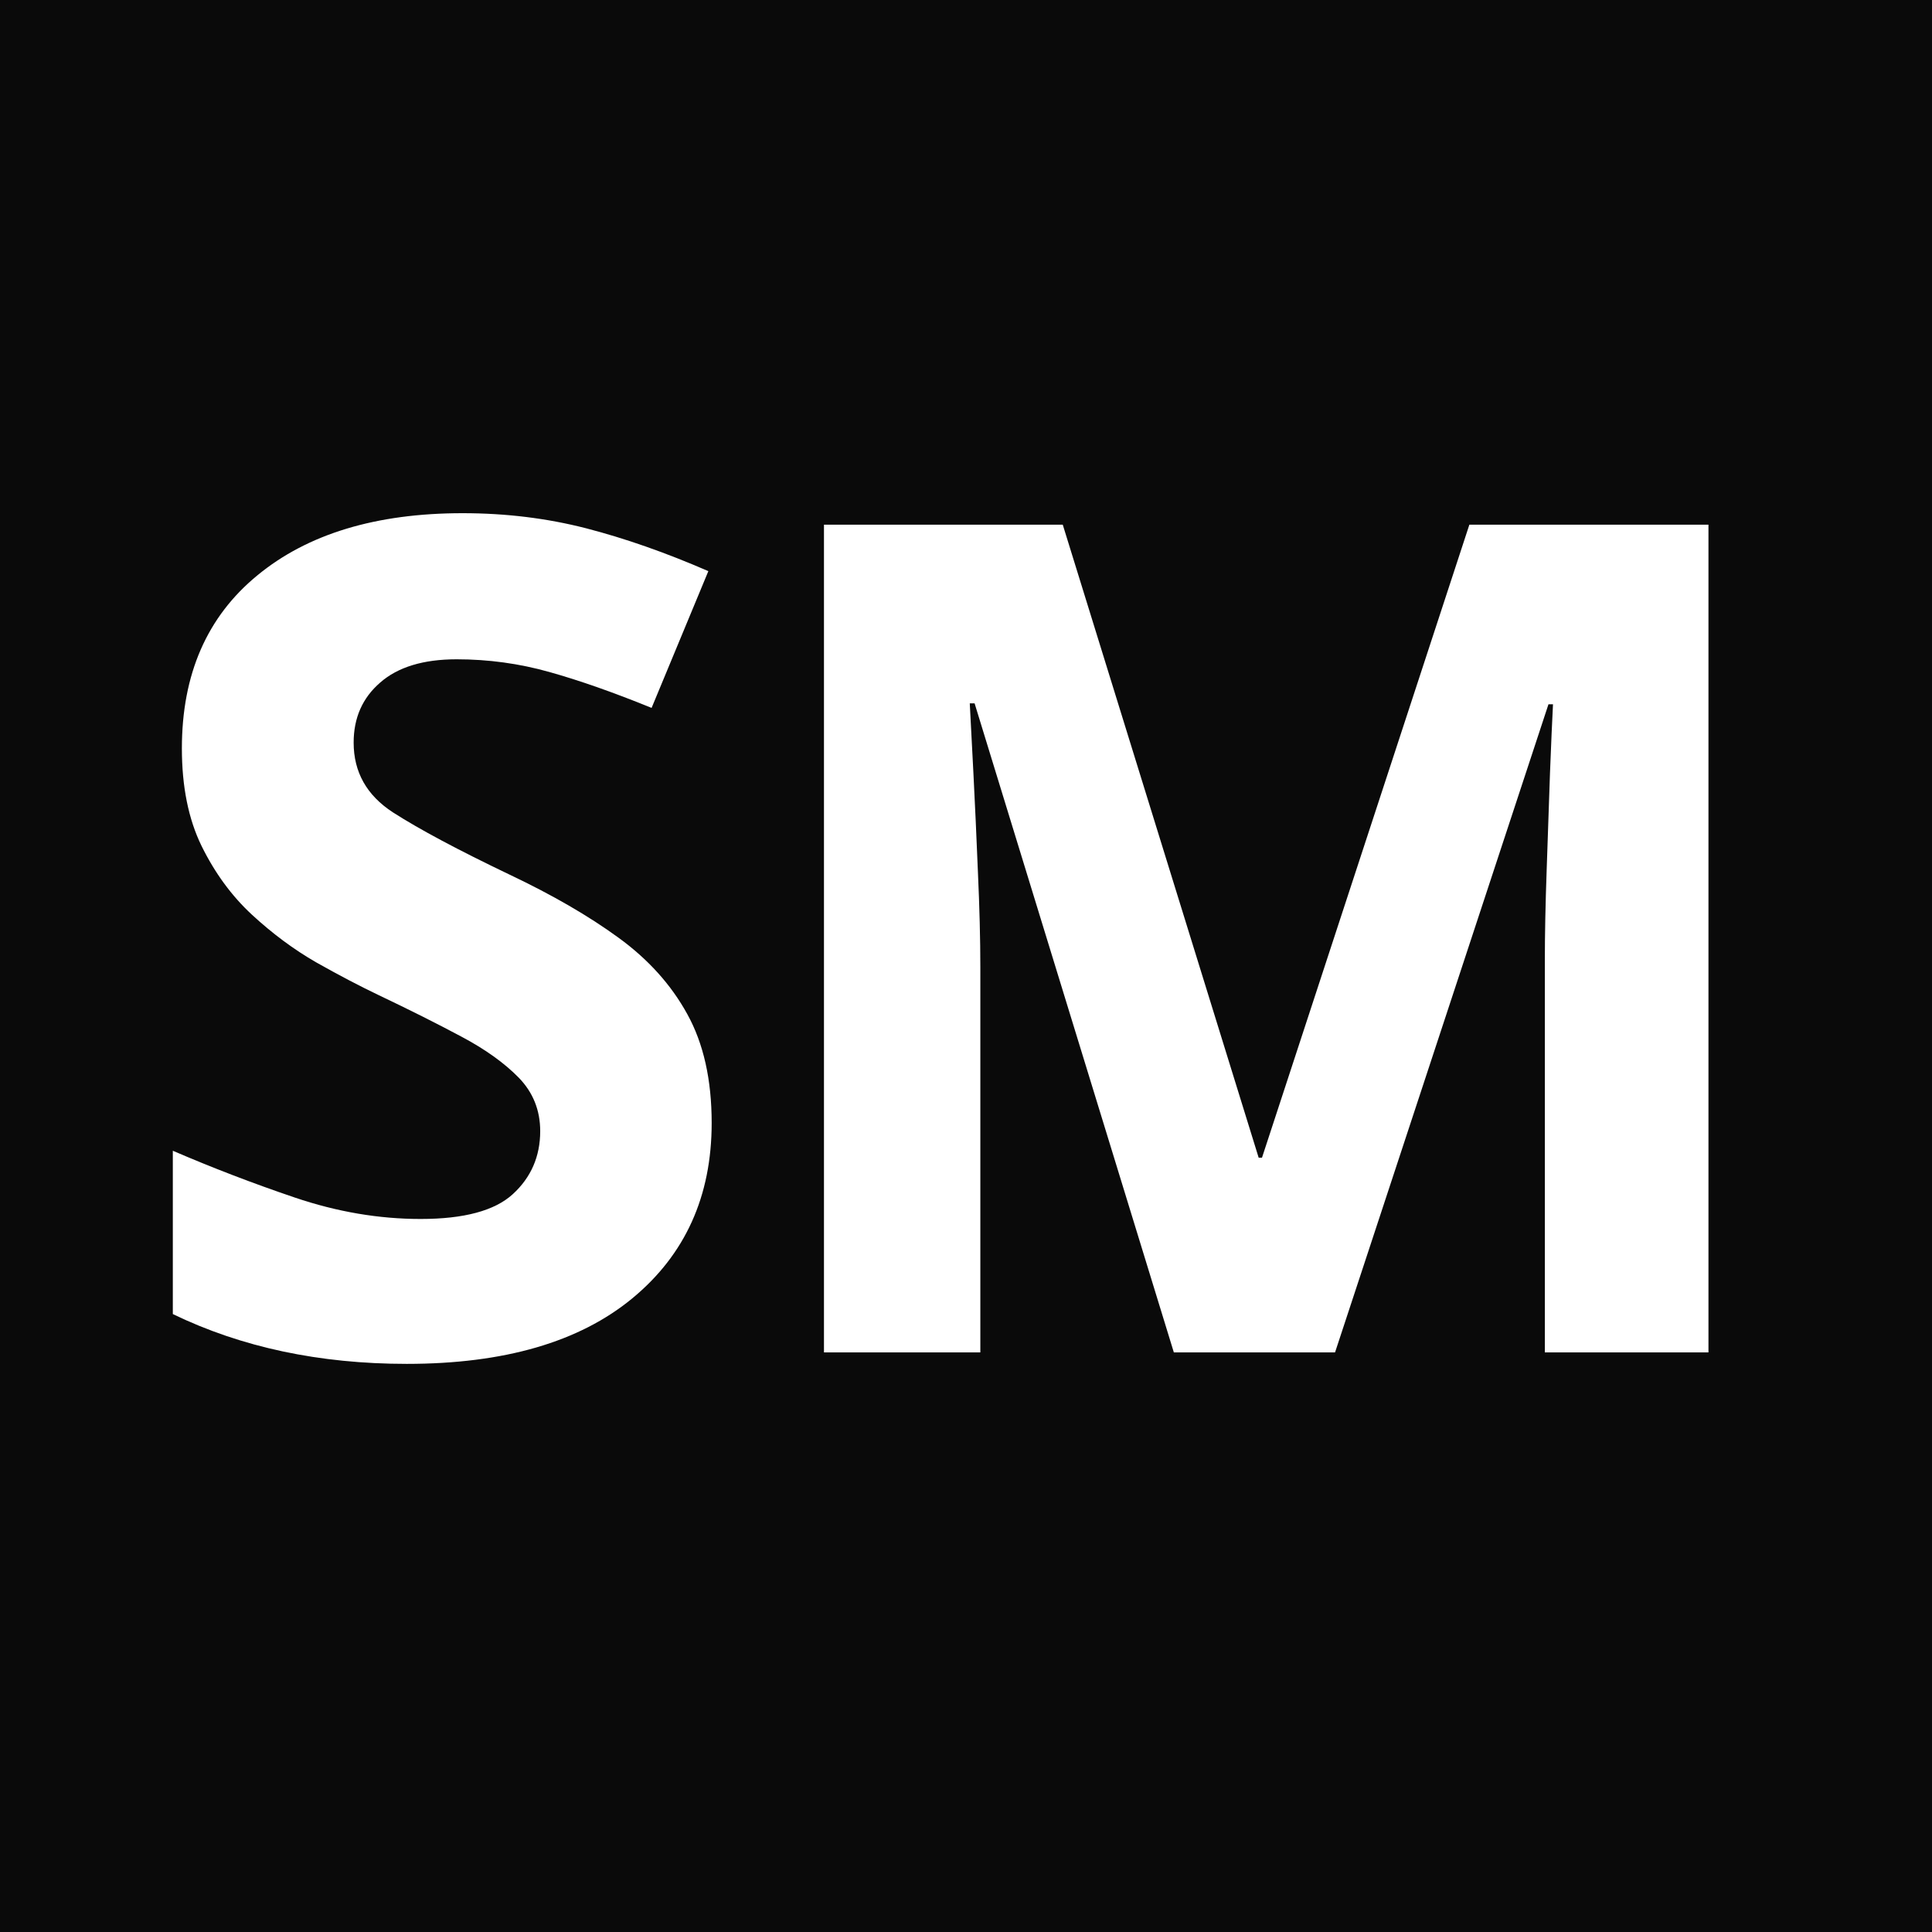
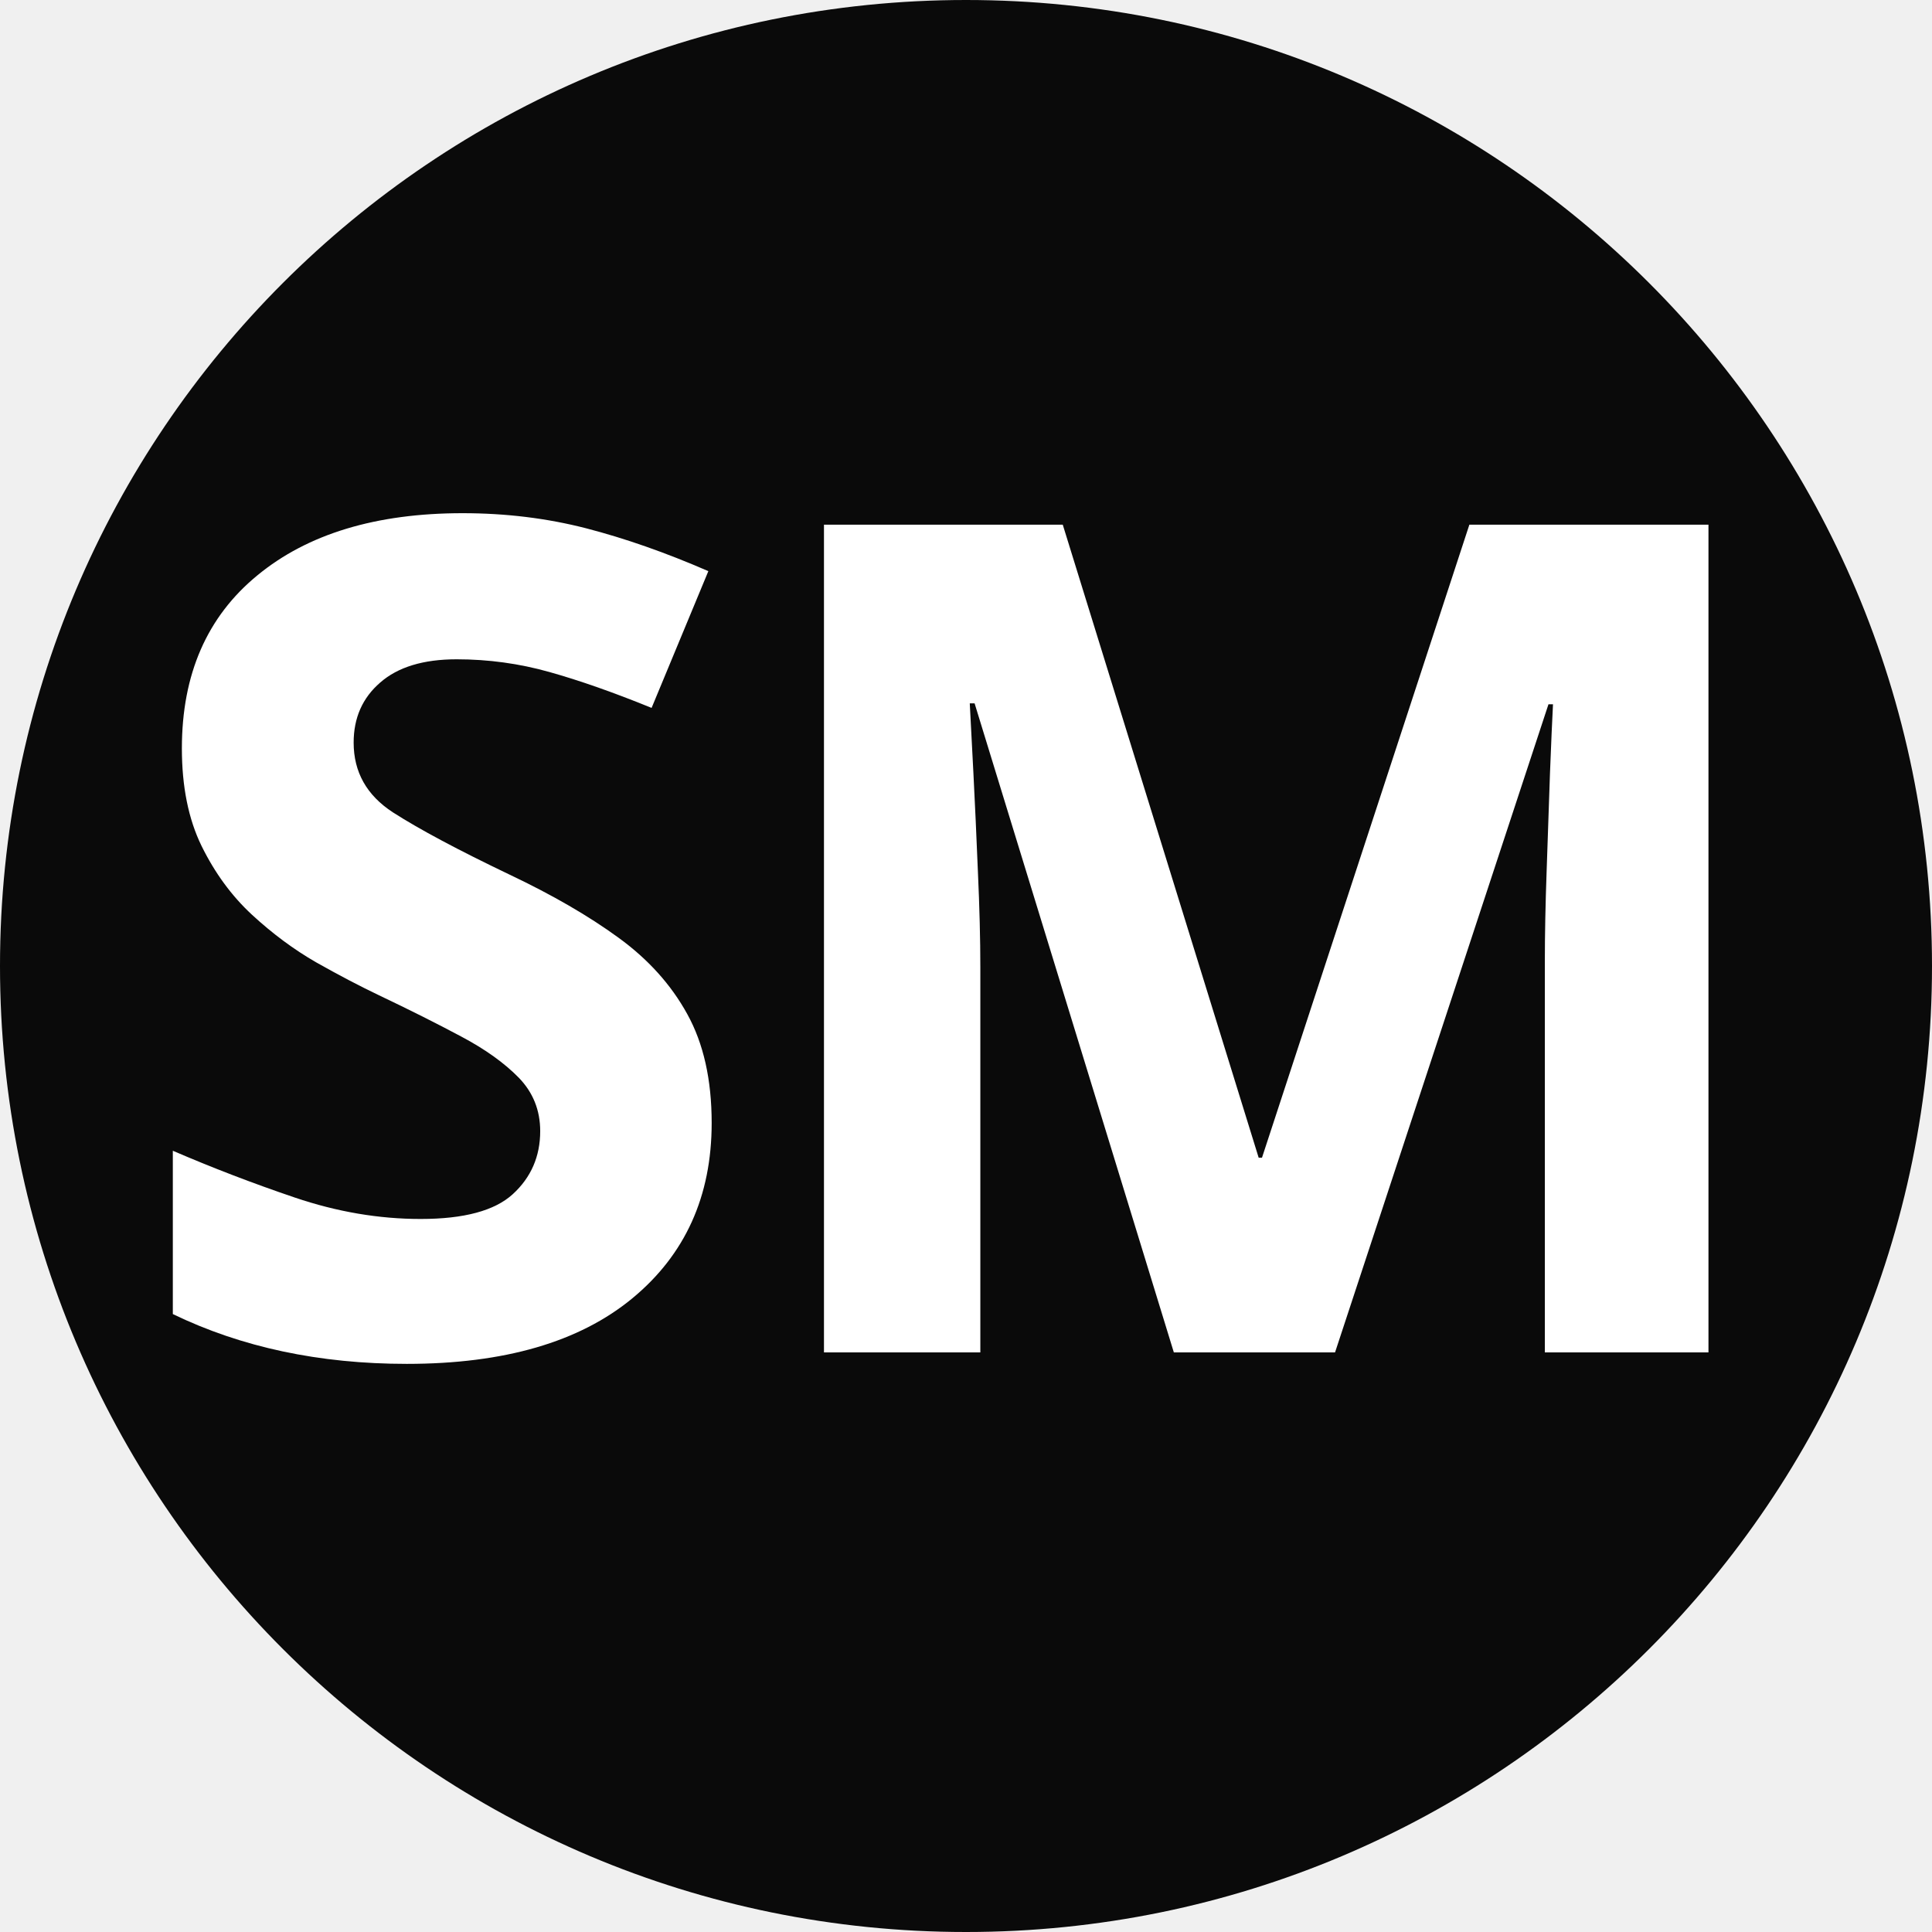
<svg xmlns="http://www.w3.org/2000/svg" viewBox="0 0 100 100" width="100" height="100">
-   <rect width="100" height="100" fill="#0a0a0a" />
+   <circle cx="50" cy="50" r="50" fill="#0a0a0a" />
  <text x="50" y="70" font-family="Arial Black, sans-serif" font-size="60" font-weight="900" fill="#ffffff" text-anchor="middle" letter-spacing="-2">SM</text>
</svg>
